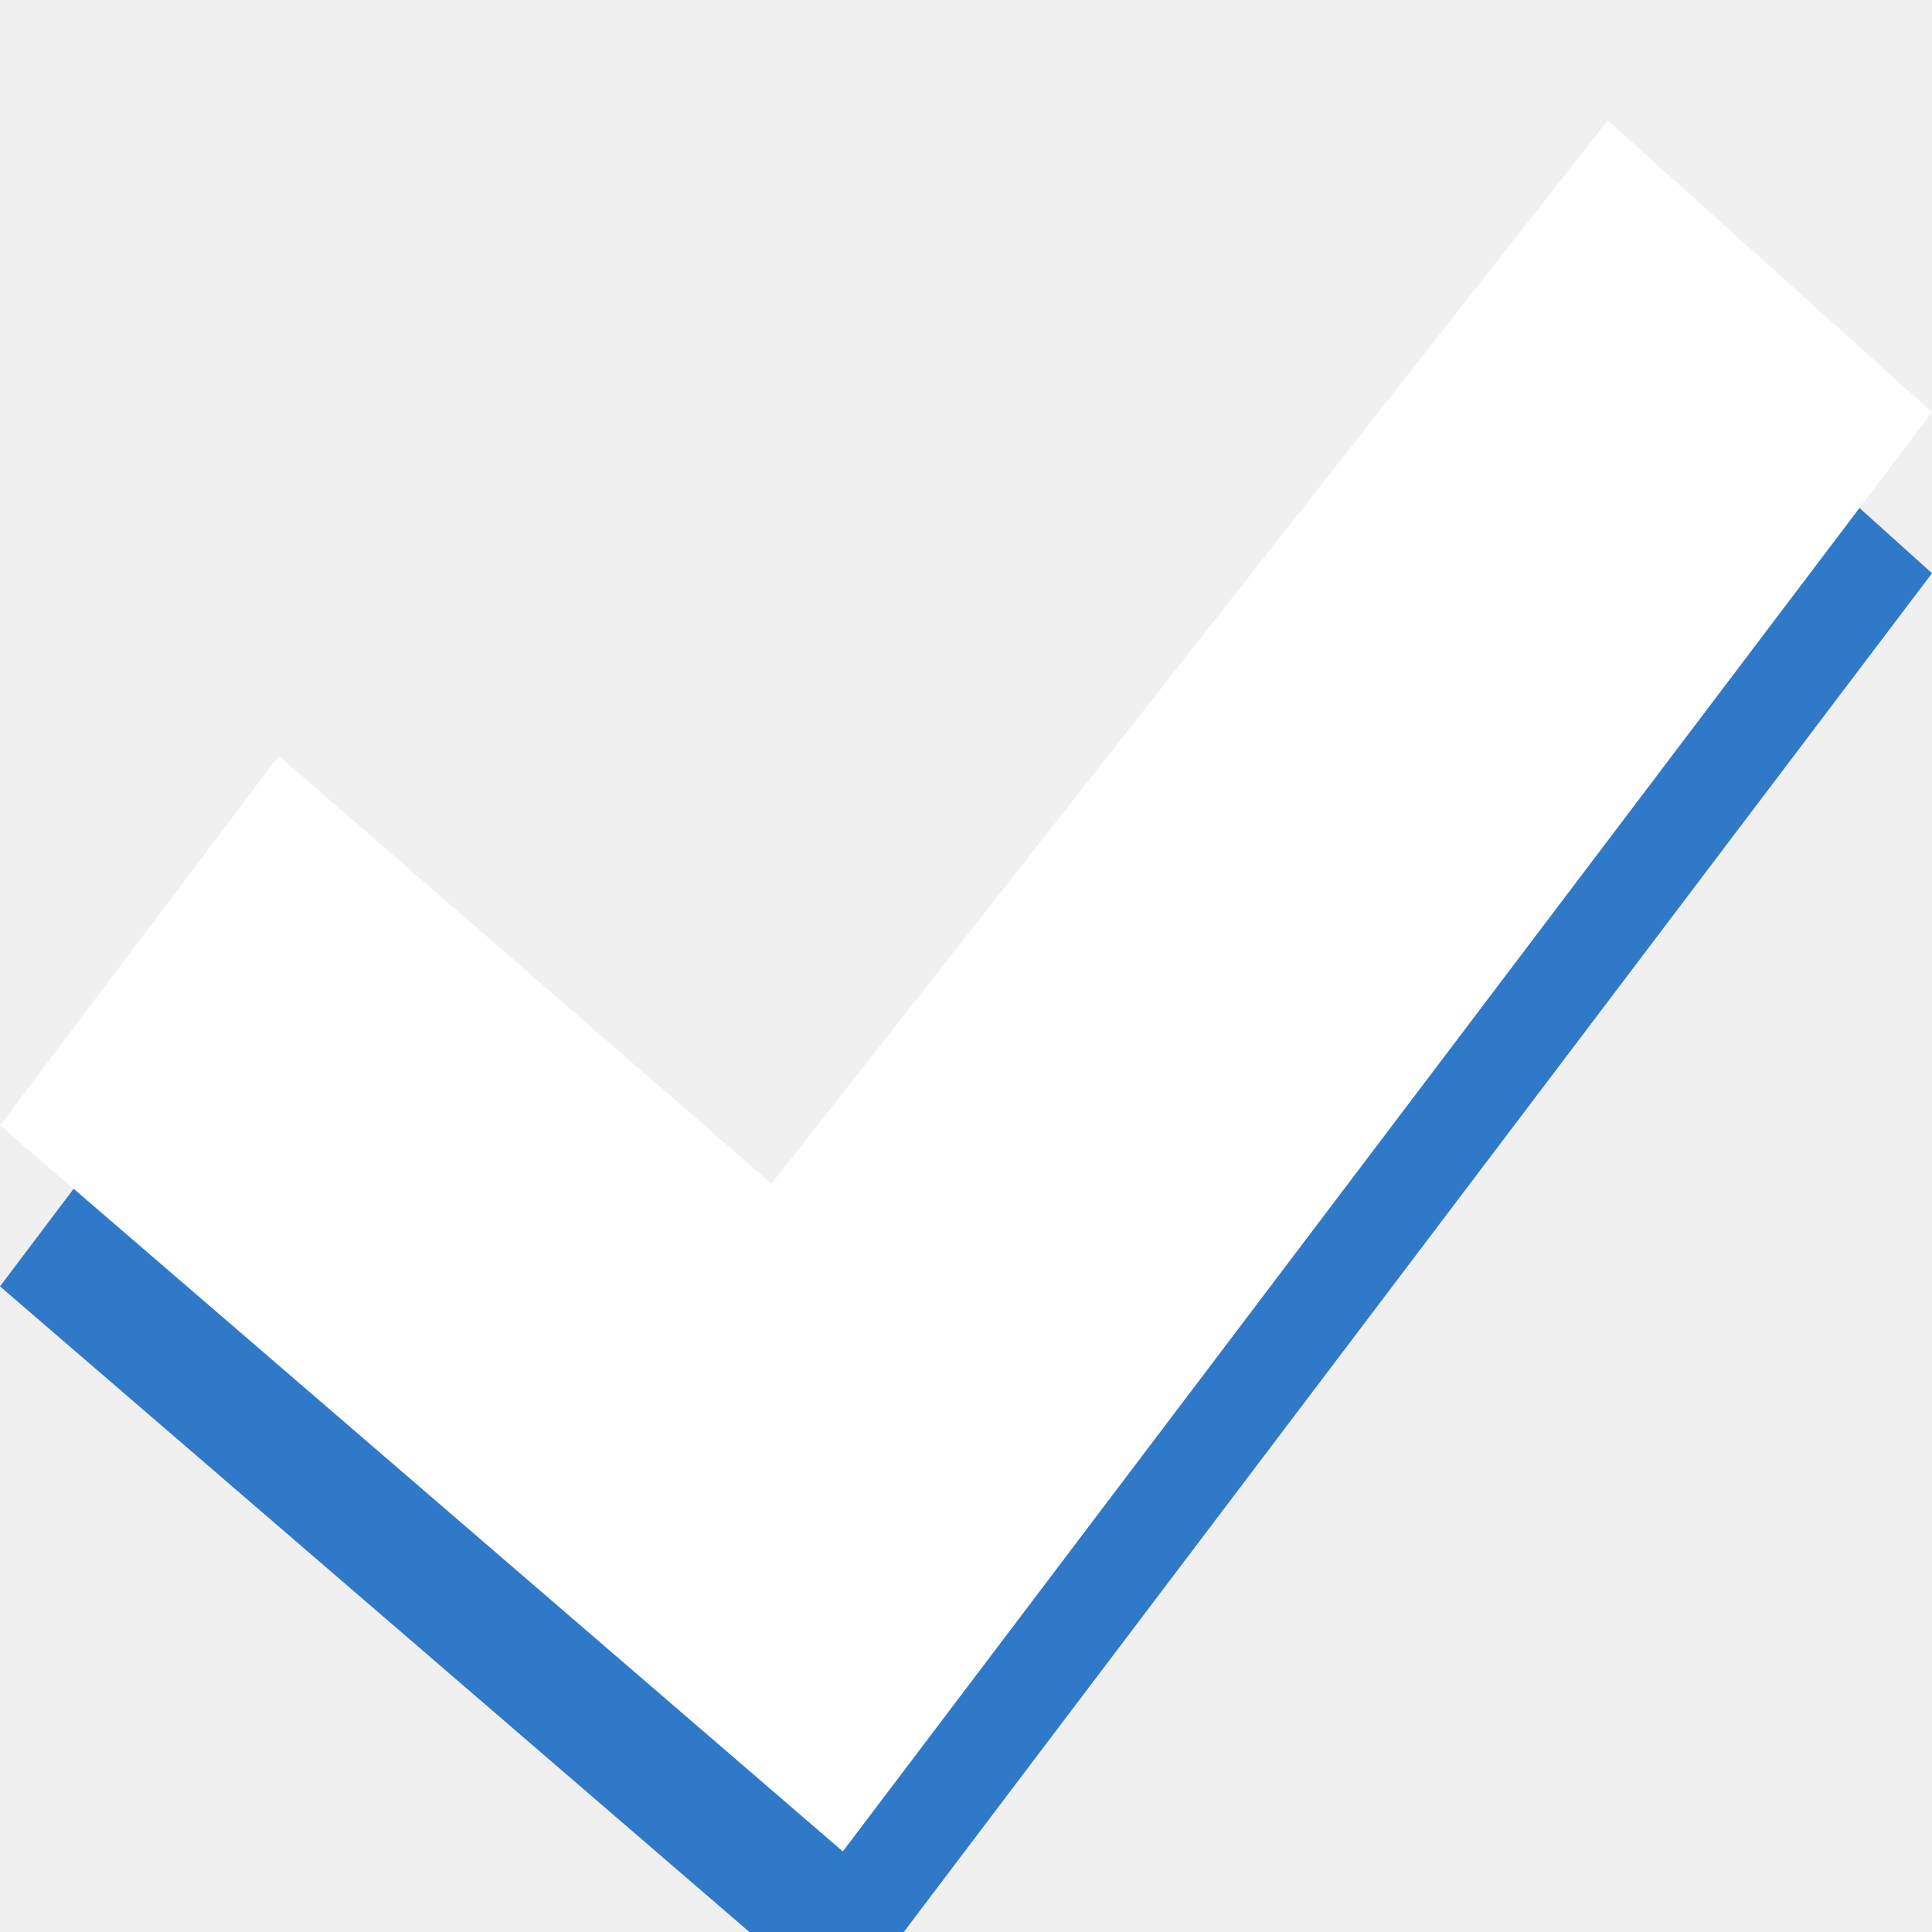
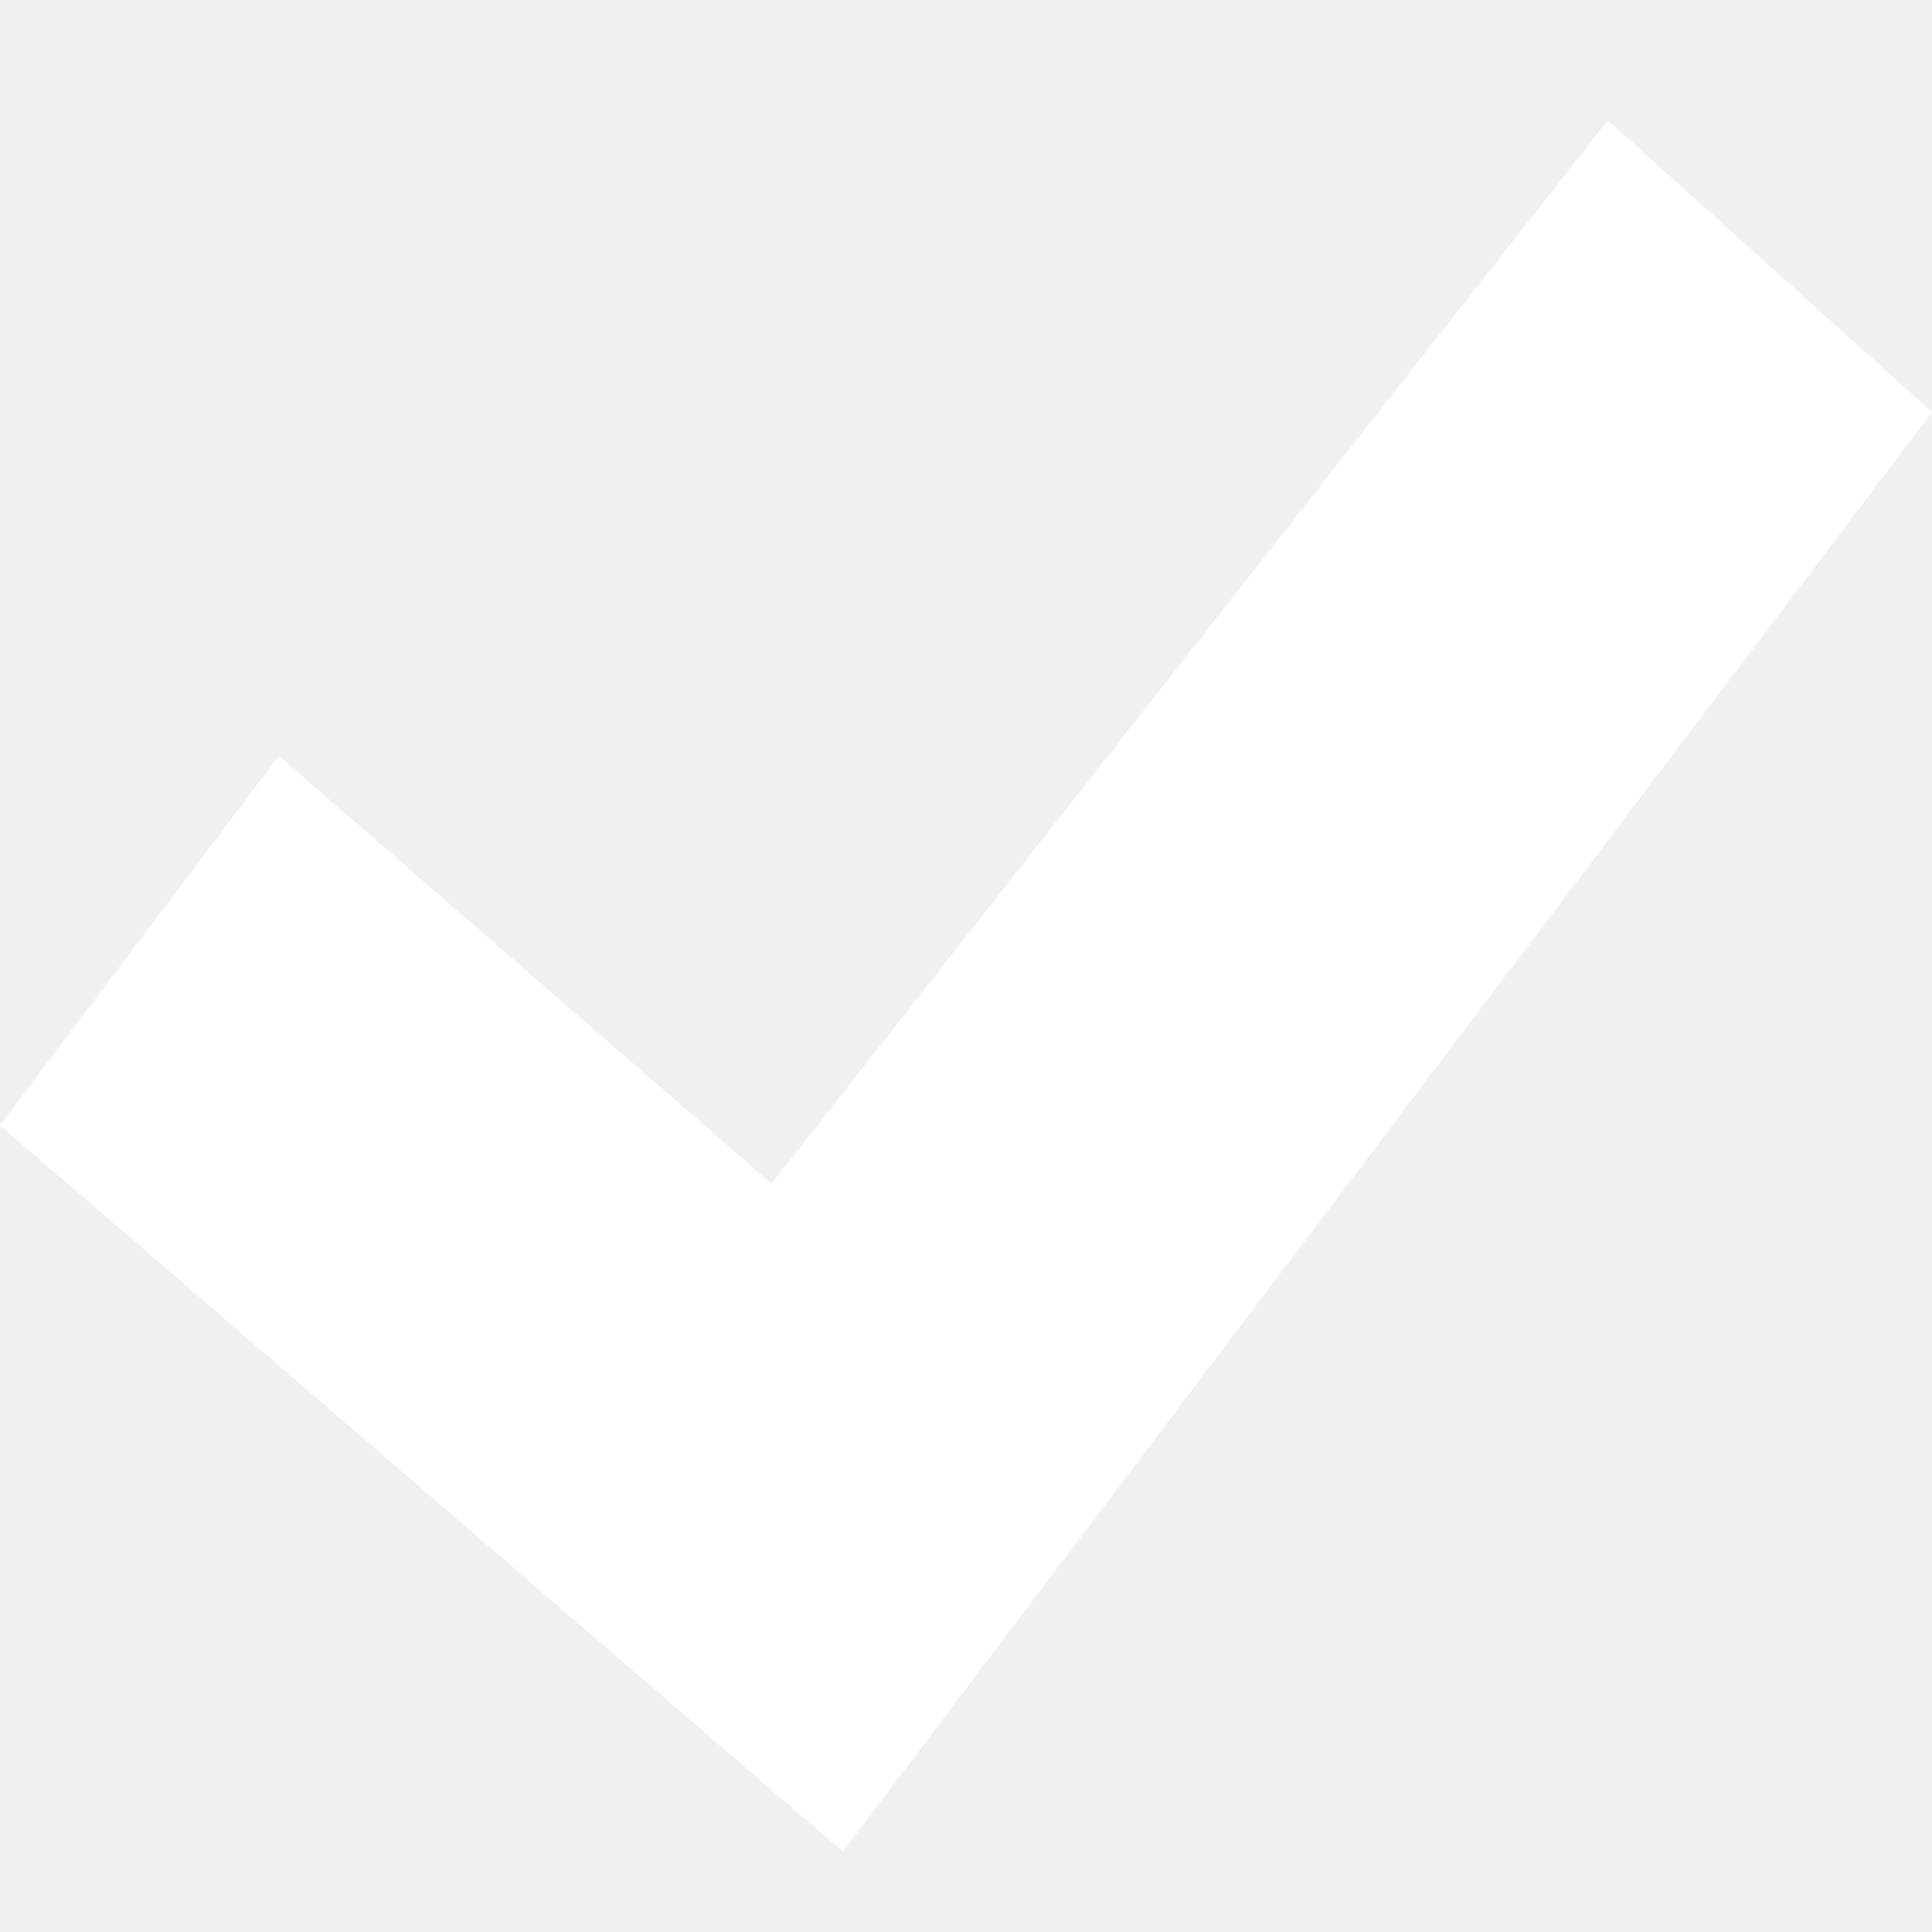
<svg xmlns="http://www.w3.org/2000/svg" version="1.1" width="24" height="24" id="svg7539" viewBox="0 0 24 24">
  <defs id="defs7541" />
-   <path d="M 19.973,3.497 24,7.121 10.47,25 0,15.98 3.463,11.389 9.584,16.705 Z" id="path2922-6-6-0-9-4" style="color:#000000;display:inline;overflow:visible;visibility:visible;fill:#2f78c7;fill-opacity:0.992;fill-rule:nonzero;stroke:none;stroke-width:1.686;marker:none;enable-background:accumulate" />
  <path d="M 19.973,1.496 24,5.12 10.47,22.999 0,13.979 3.463,9.389 l 6.121,5.315 z" id="path2922-6-6-0-9" style="color:#000000;display:inline;overflow:visible;visibility:visible;fill:#ffffff;fill-opacity:1;fill-rule:nonzero;stroke:none;stroke-width:1.686;marker:none;enable-background:accumulate" />
</svg>
